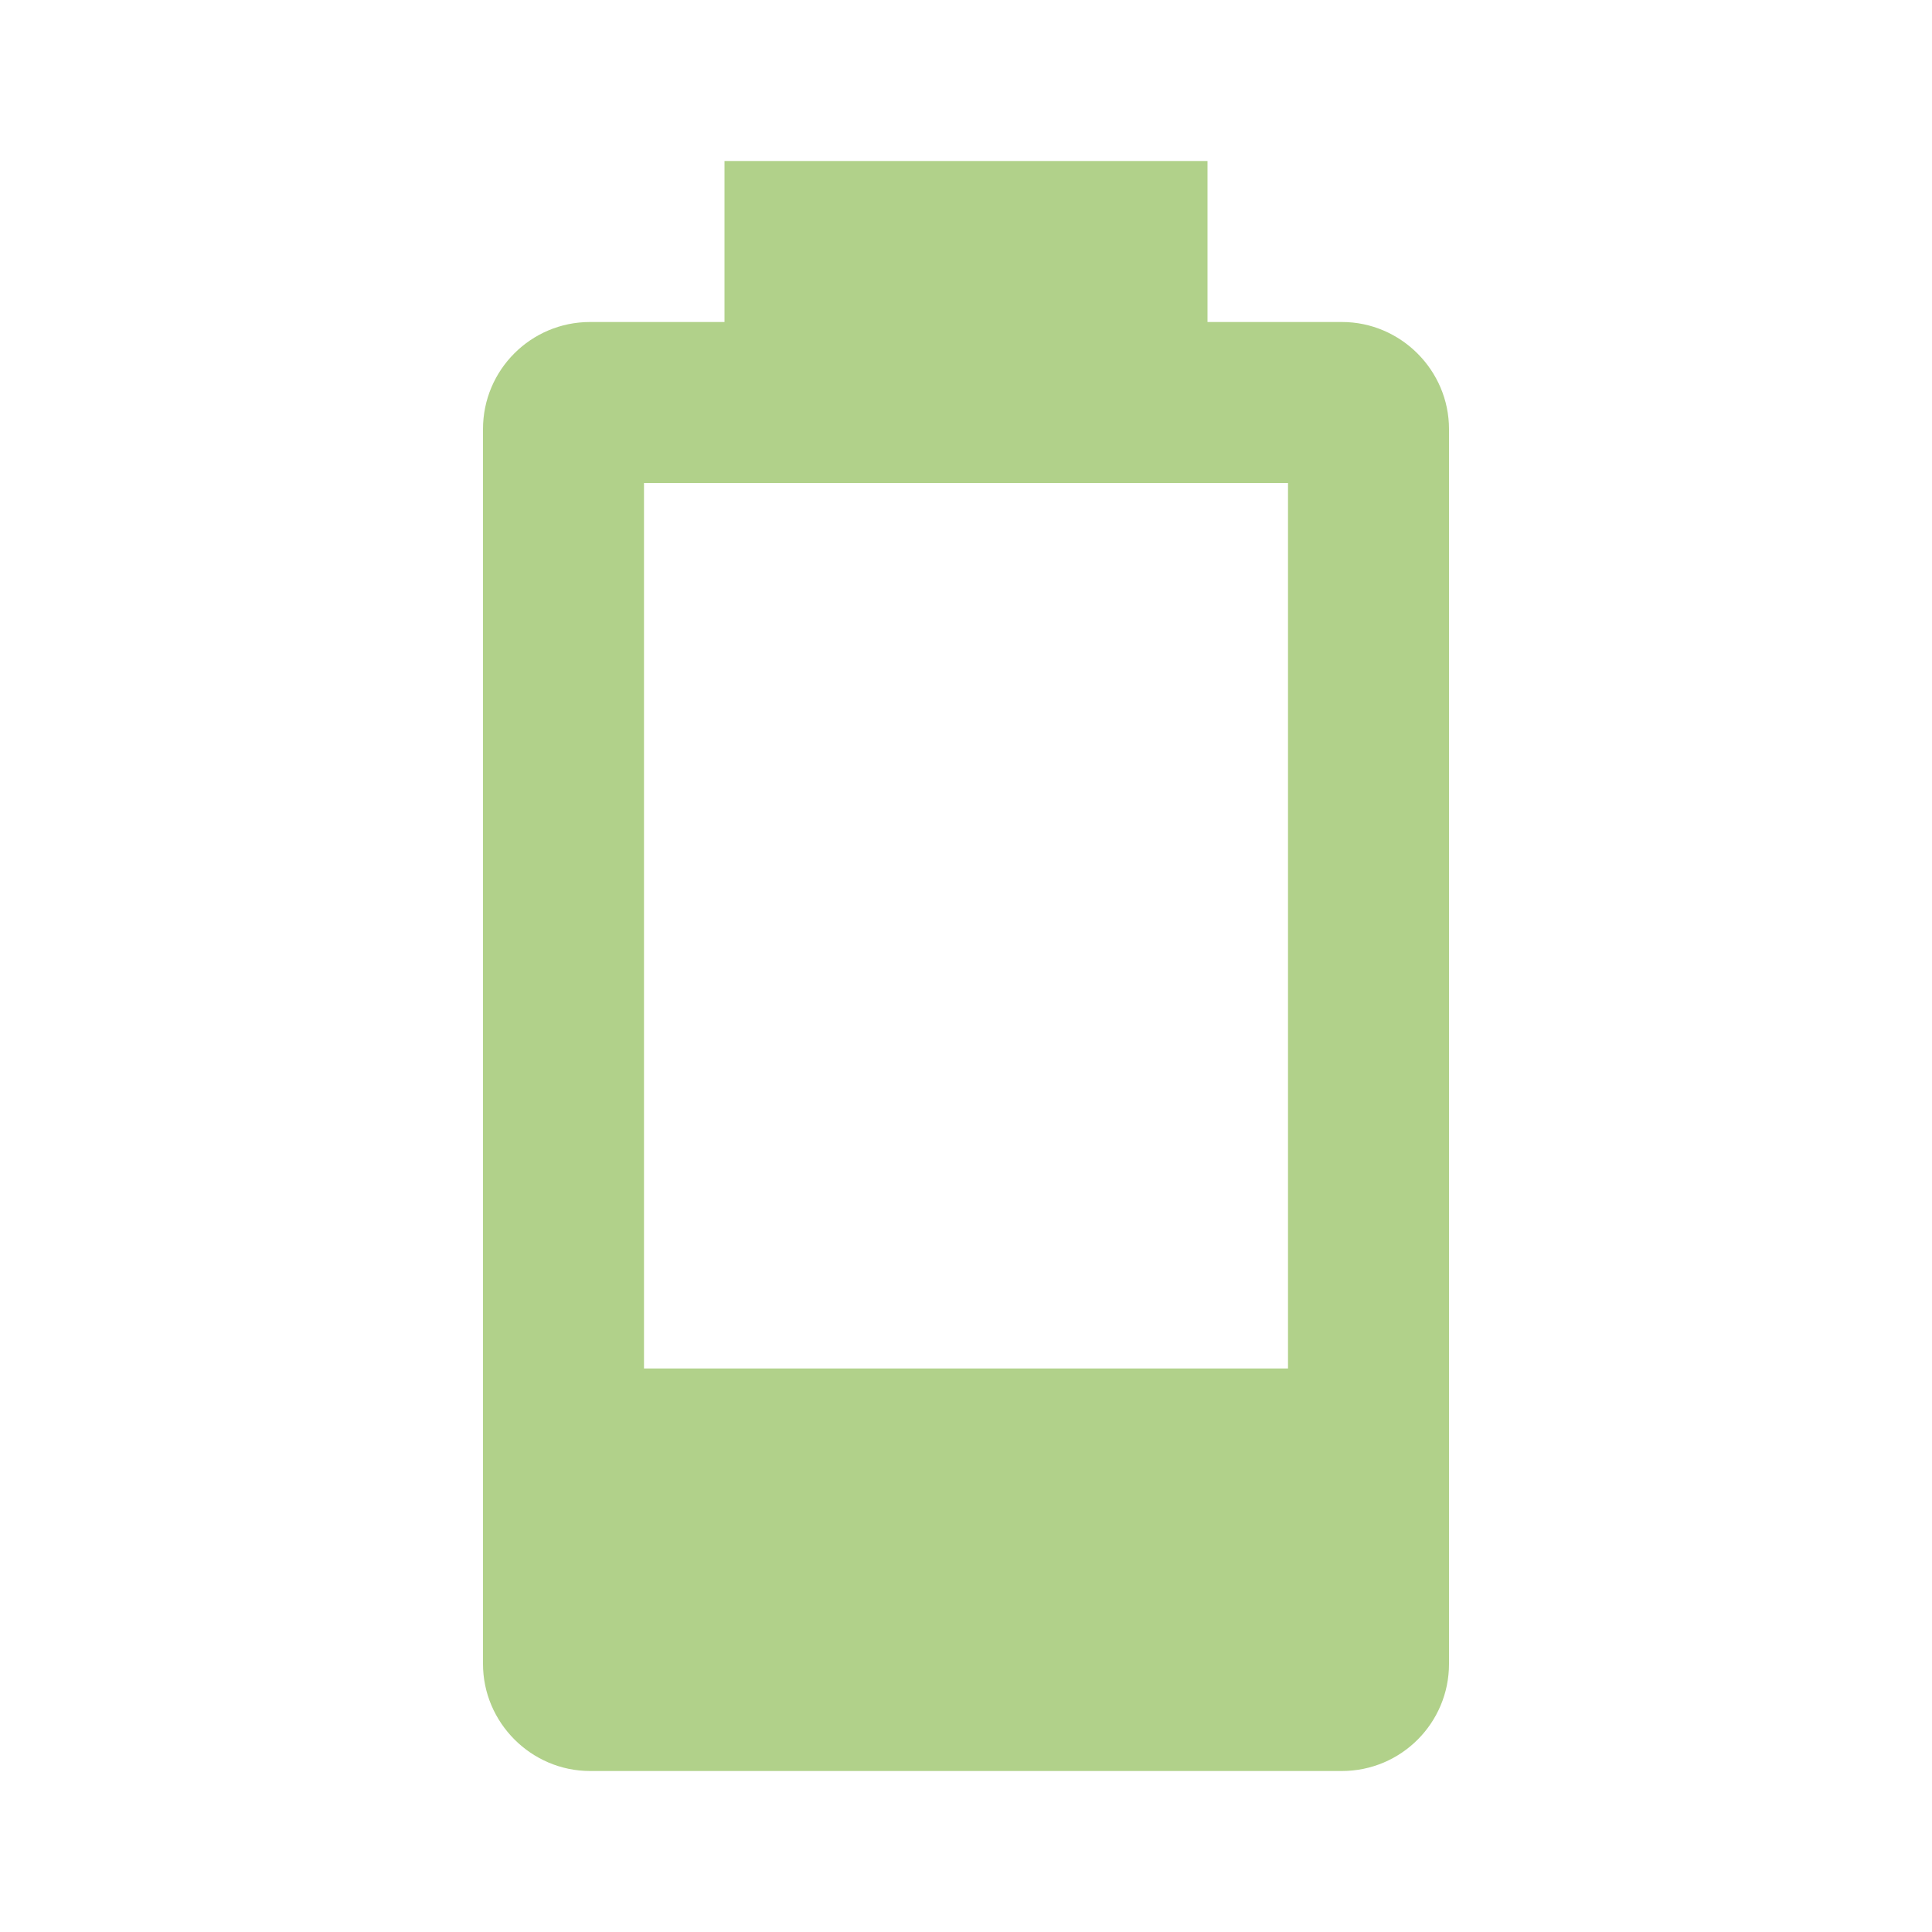
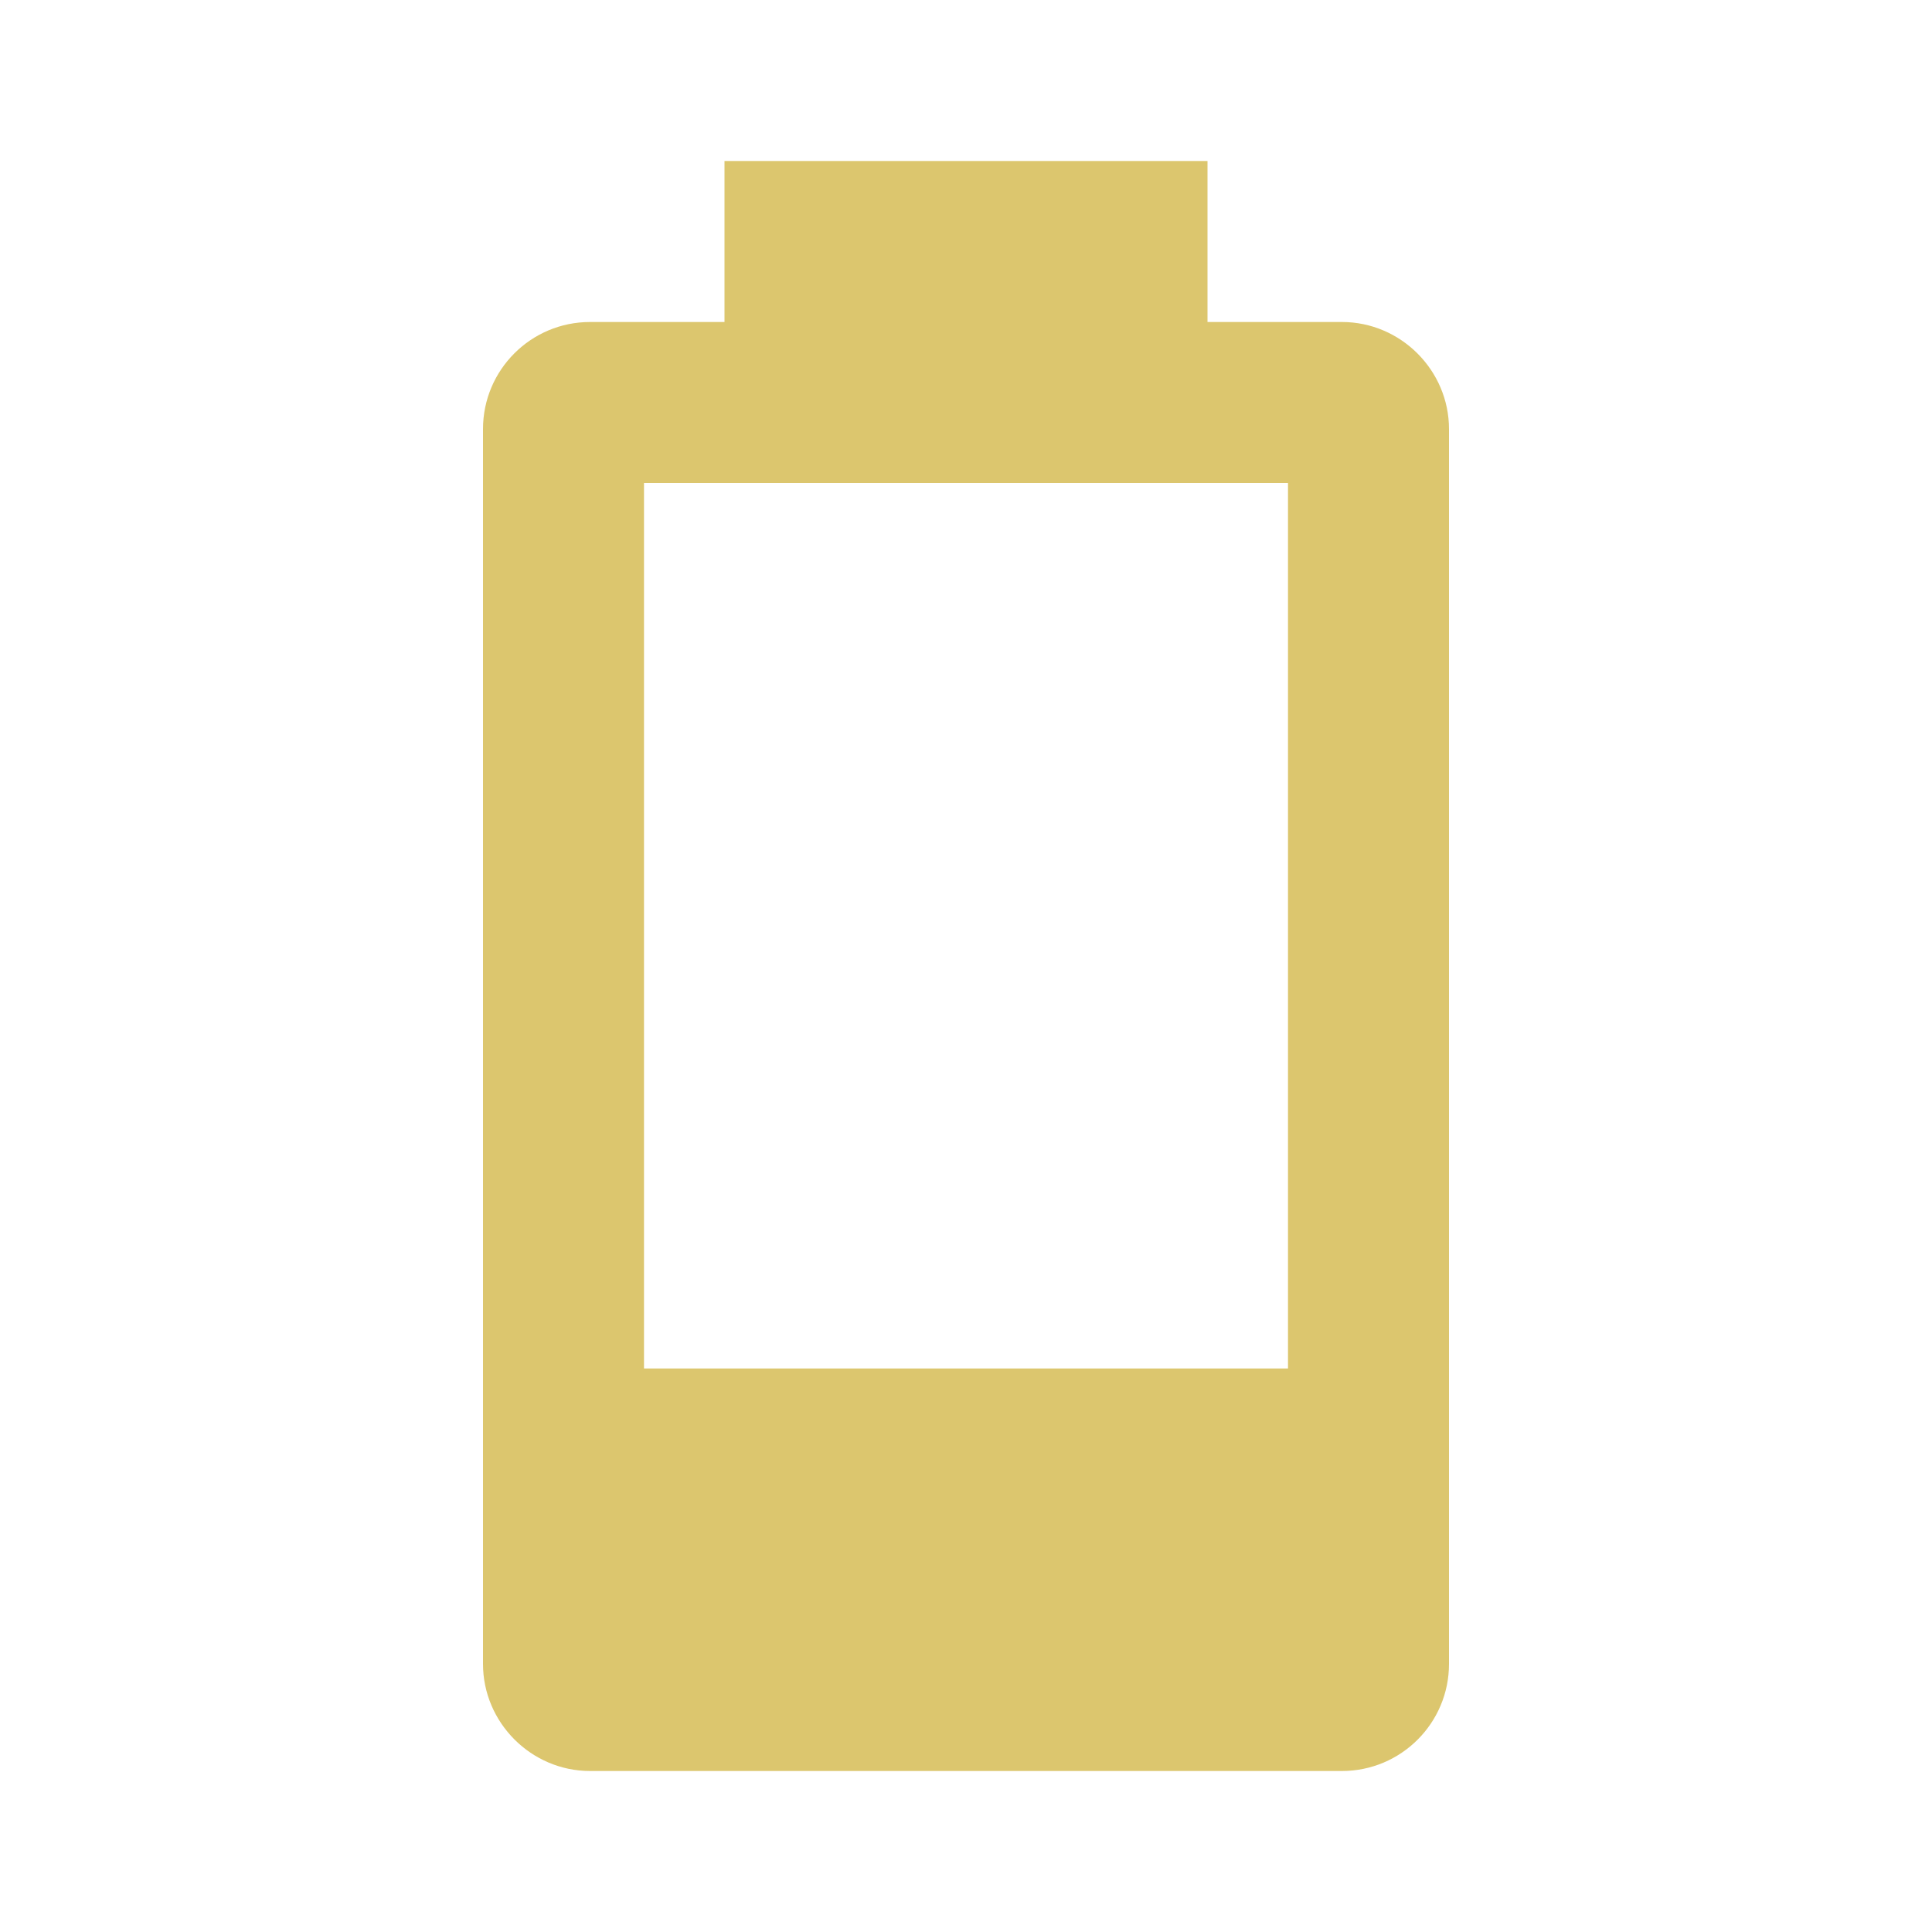
- <svg xmlns="http://www.w3.org/2000/svg" fill="#B1D18A" preserveAspectRatio="xMidYMid meet" id="mdi-battery-20" viewBox="0 0 24 24">
+ <svg xmlns="http://www.w3.org/2000/svg" fill="#DCC66E" preserveAspectRatio="xMidYMid meet" id="mdi-battery-20" viewBox="0 0 24 24">
  <path d="M16,17H8V6H16M16.67,4H15V2H9V4H7.33A1.33,1.33 0 0,0 6,5.33V20.67C6,21.4 6.6,22 7.33,22H16.67A1.33,1.33 0 0,0 18,20.67V5.33C18,4.6 17.4,4 16.67,4Z" />
</svg>
